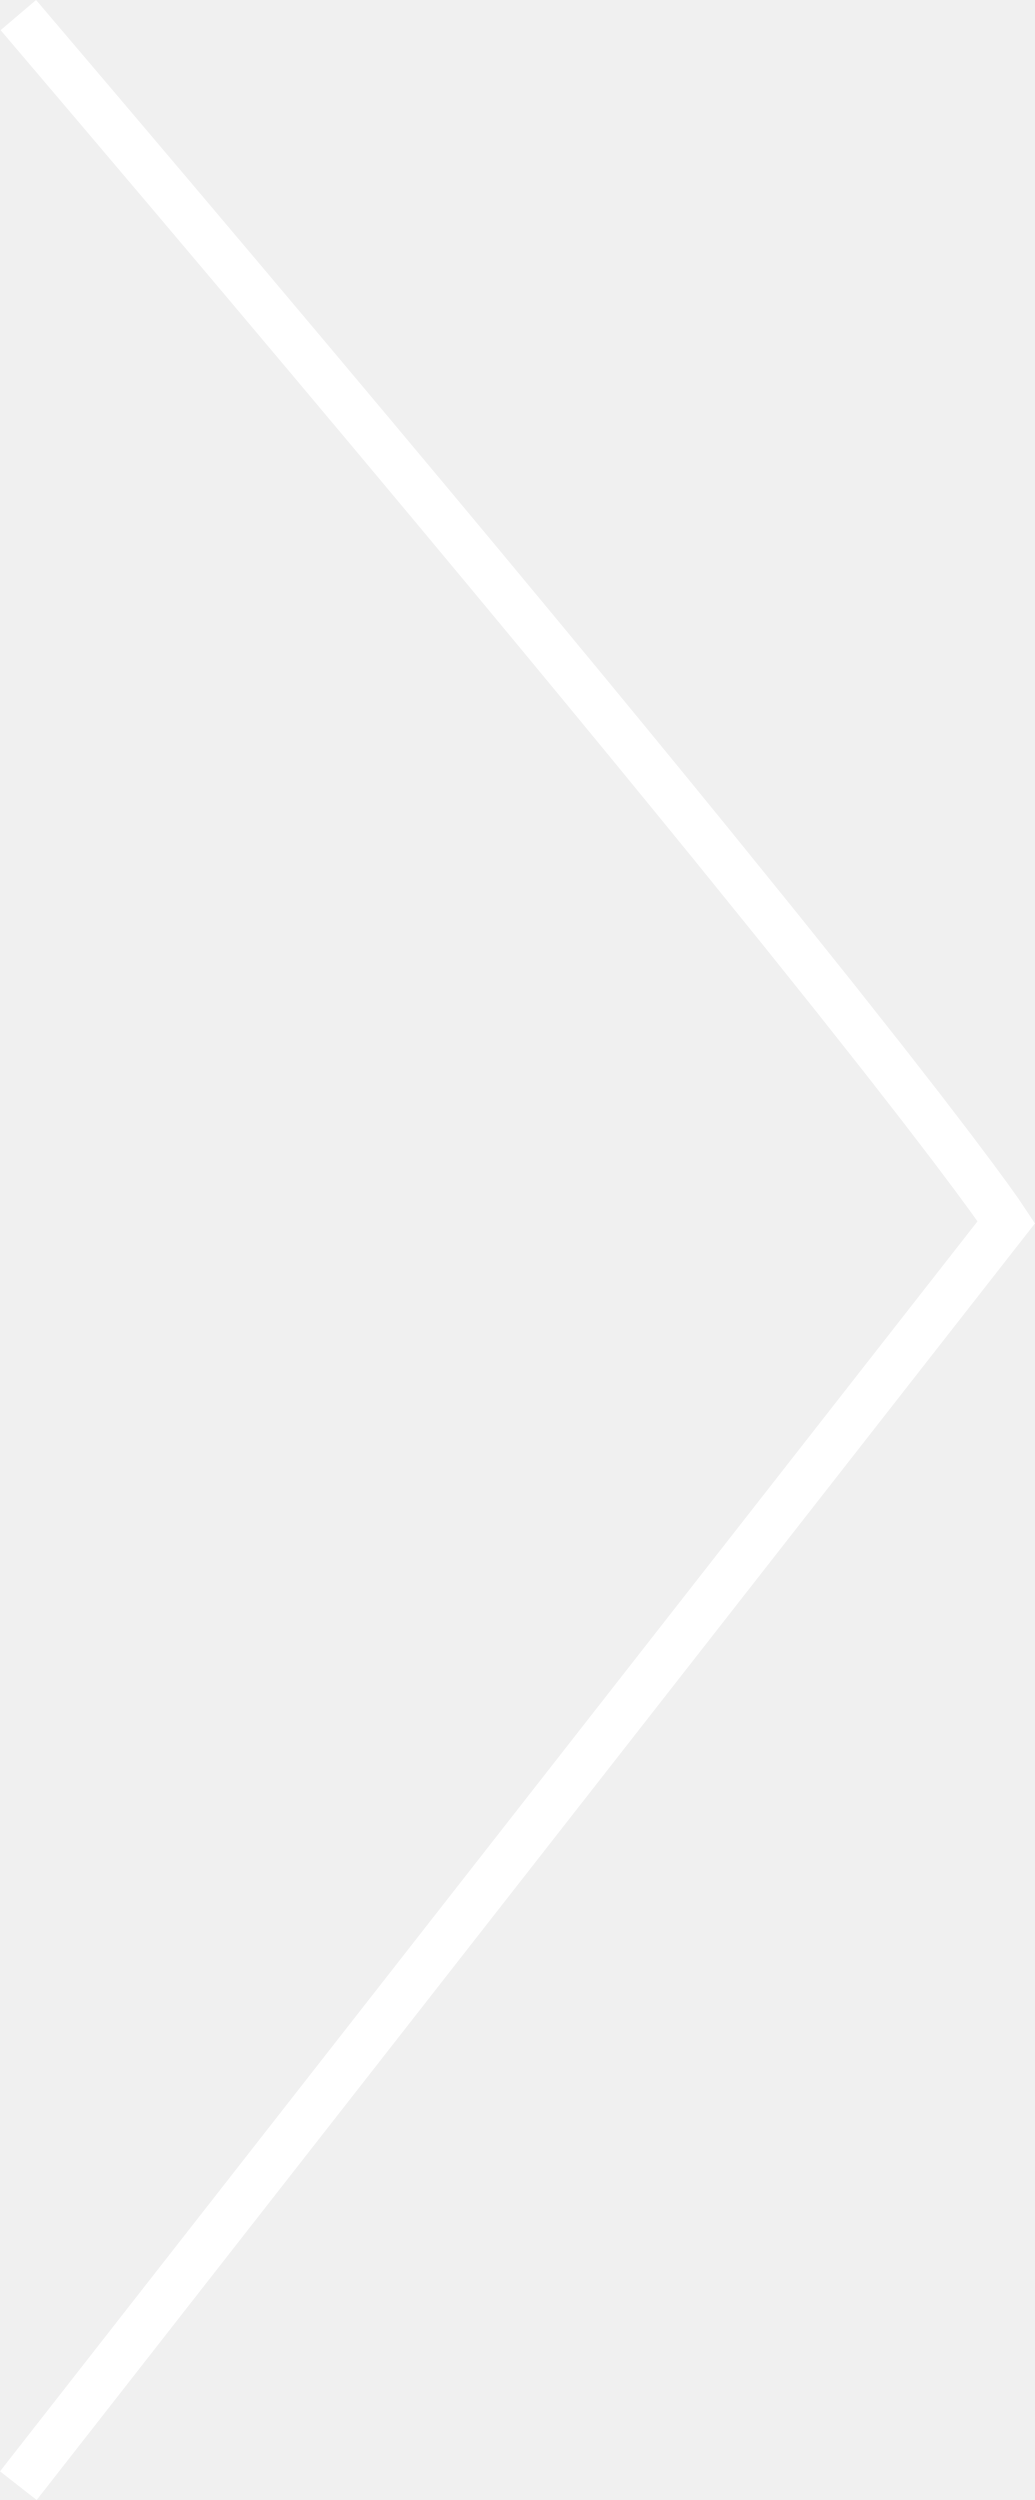
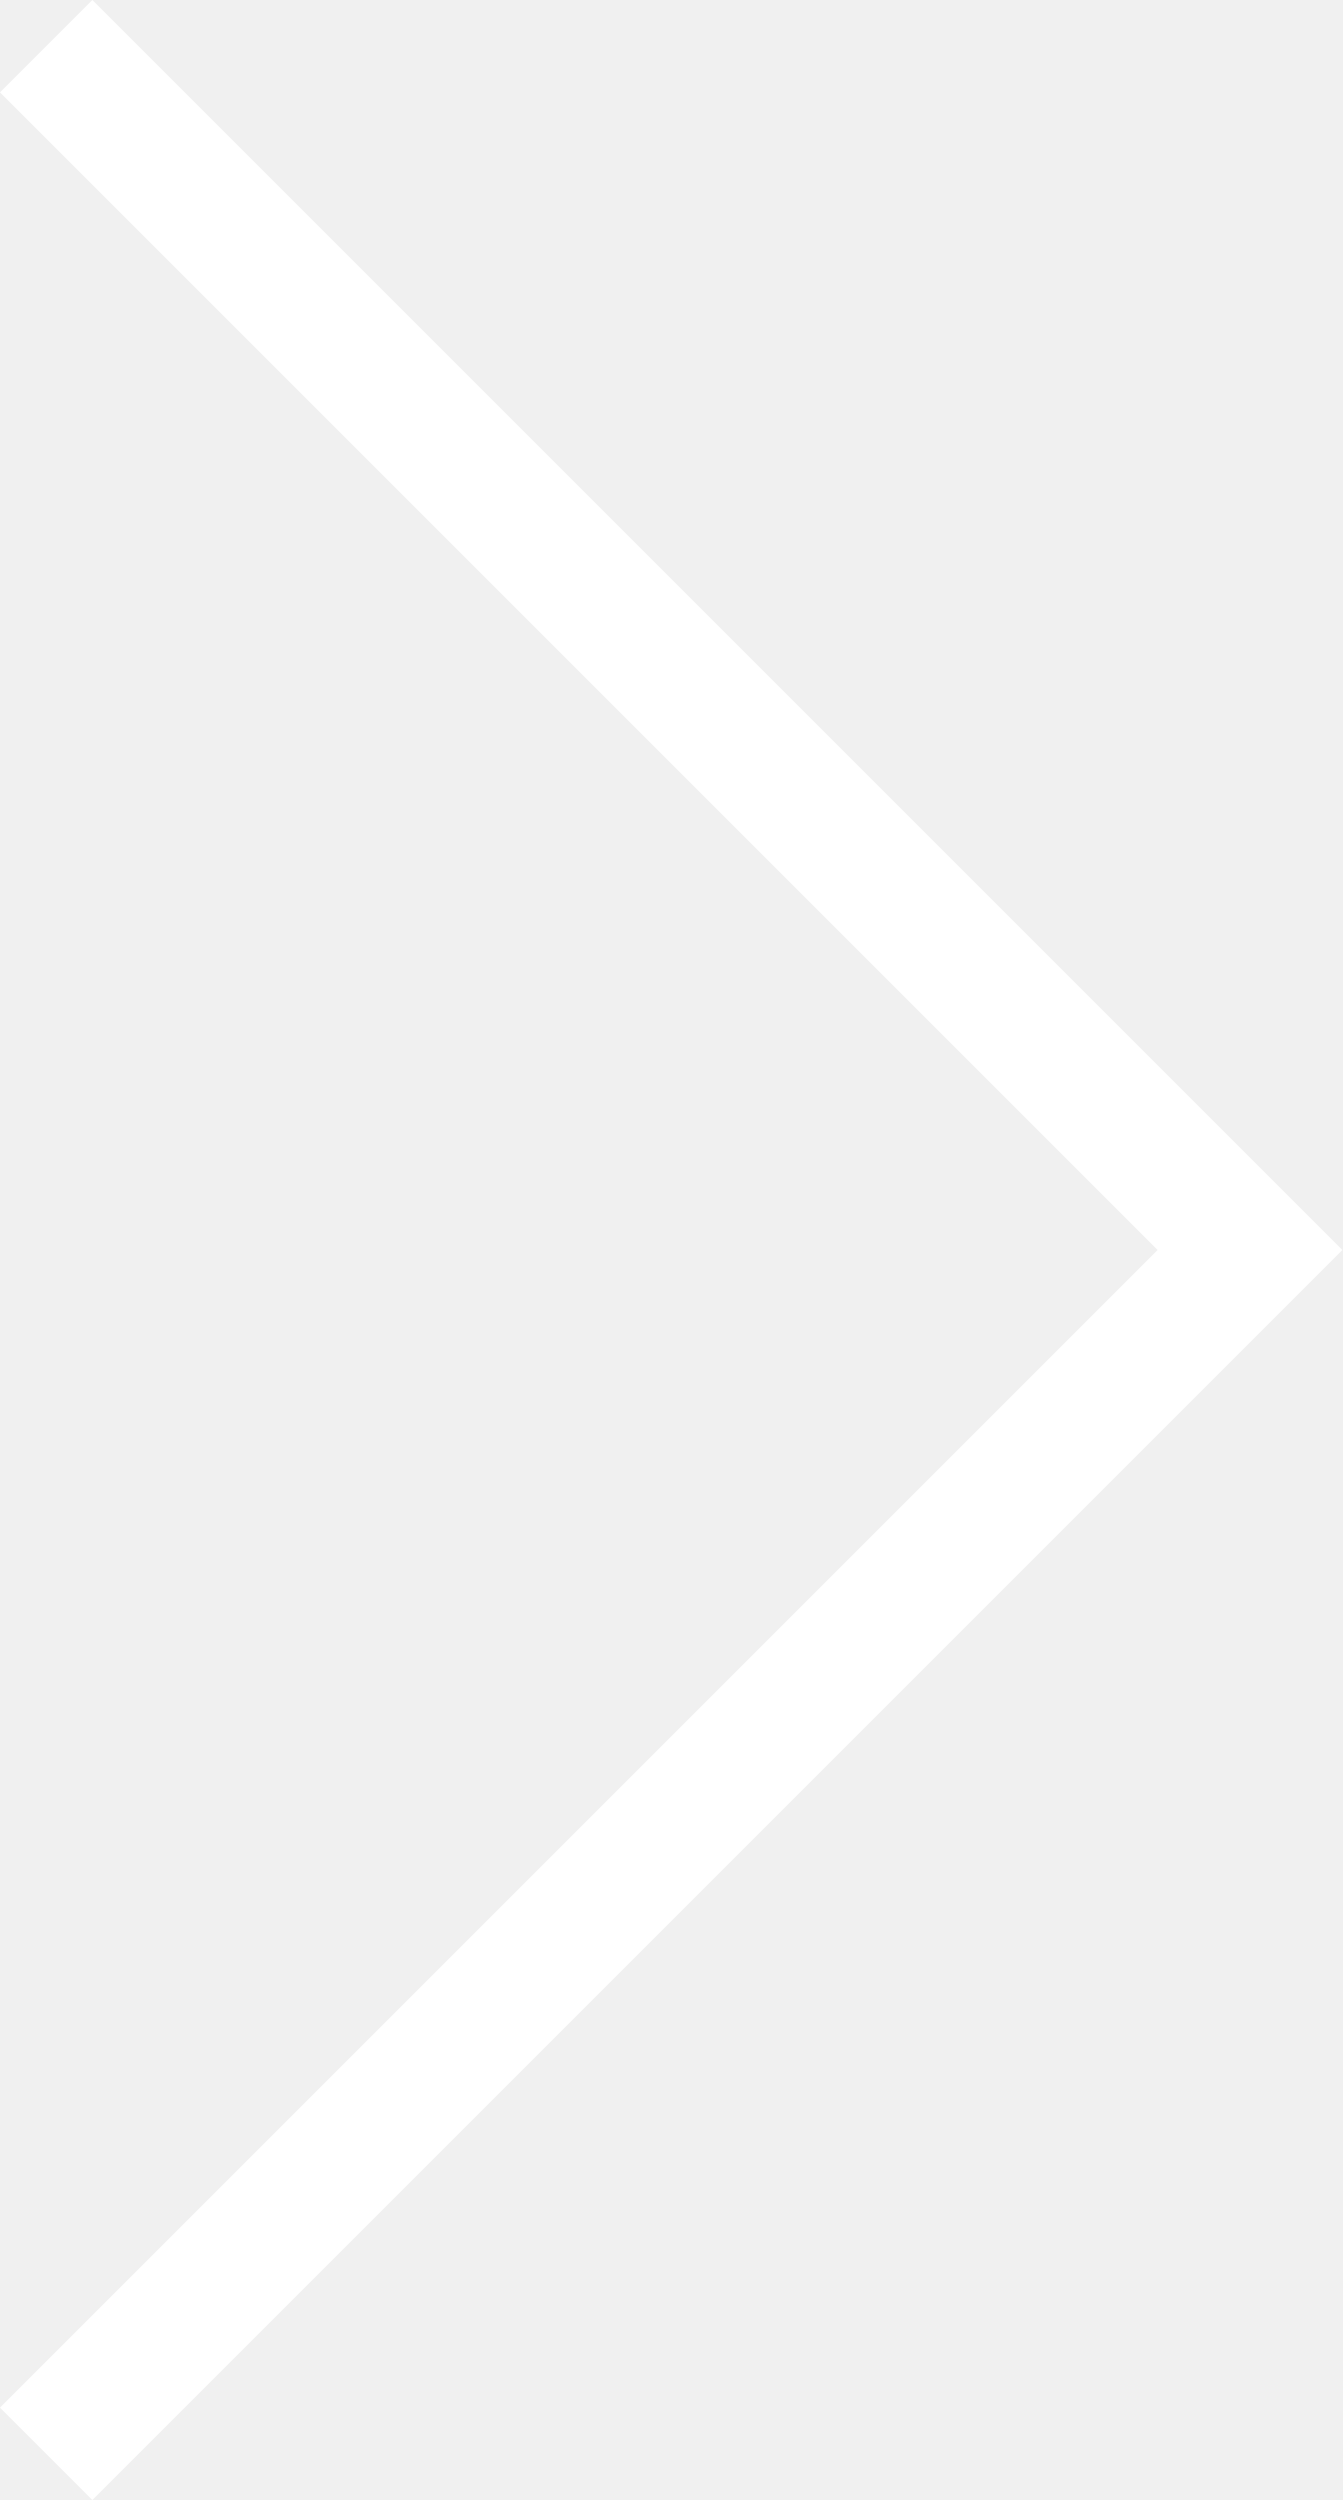
- <svg xmlns="http://www.w3.org/2000/svg" width="22.238" height="53.72" viewBox="0 0 22.238 53.72">
-   <path d="M1669.545,153.746c18.577,21.836,21.231,25.938,21.231,25.938l-21.231,27.15" transform="translate(-1669.151 -153.422)" fill="none" stroke="#fff" stroke-width="1" />
+ <svg xmlns="http://www.w3.org/2000/svg" width="30.834" height="57.426" viewBox="0 0 30.834 57.426">
+   <path d="M1341.493,338.321l27.652,27.652-27.652,27.652" transform="translate(-1340.432 -337.26)" fill="none" stroke="#fff" stroke-width="3" />
</svg>
